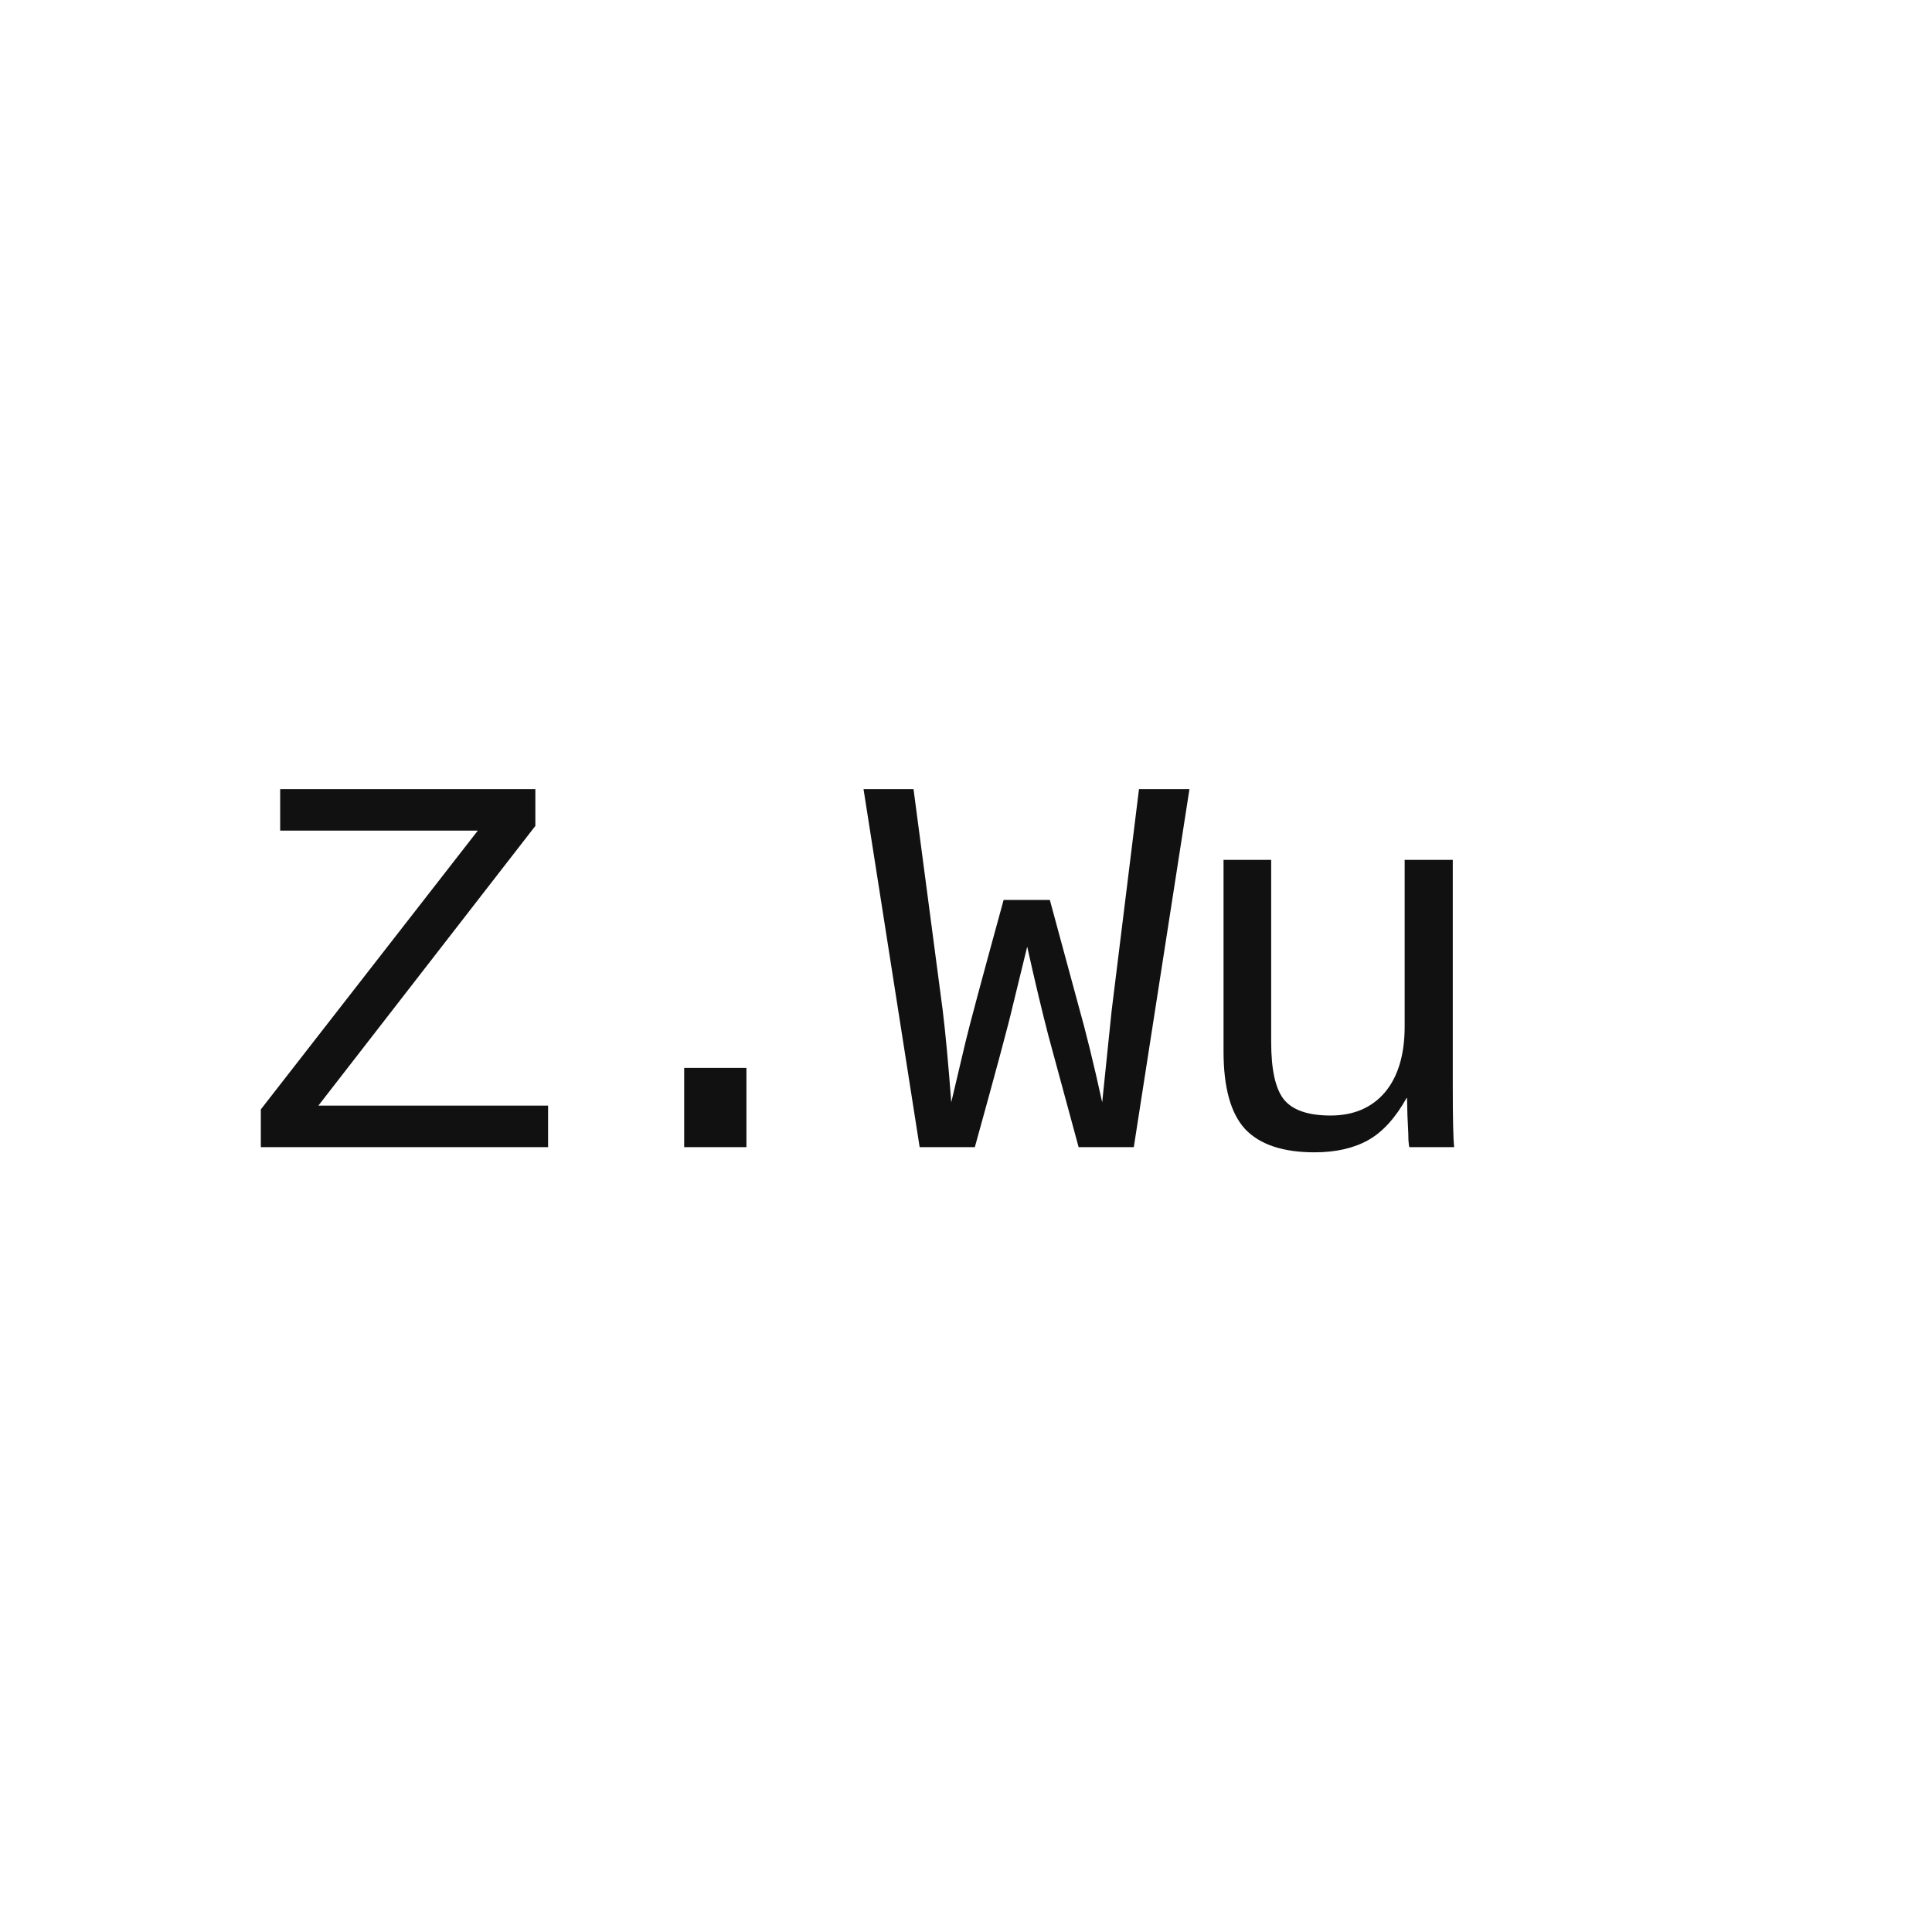
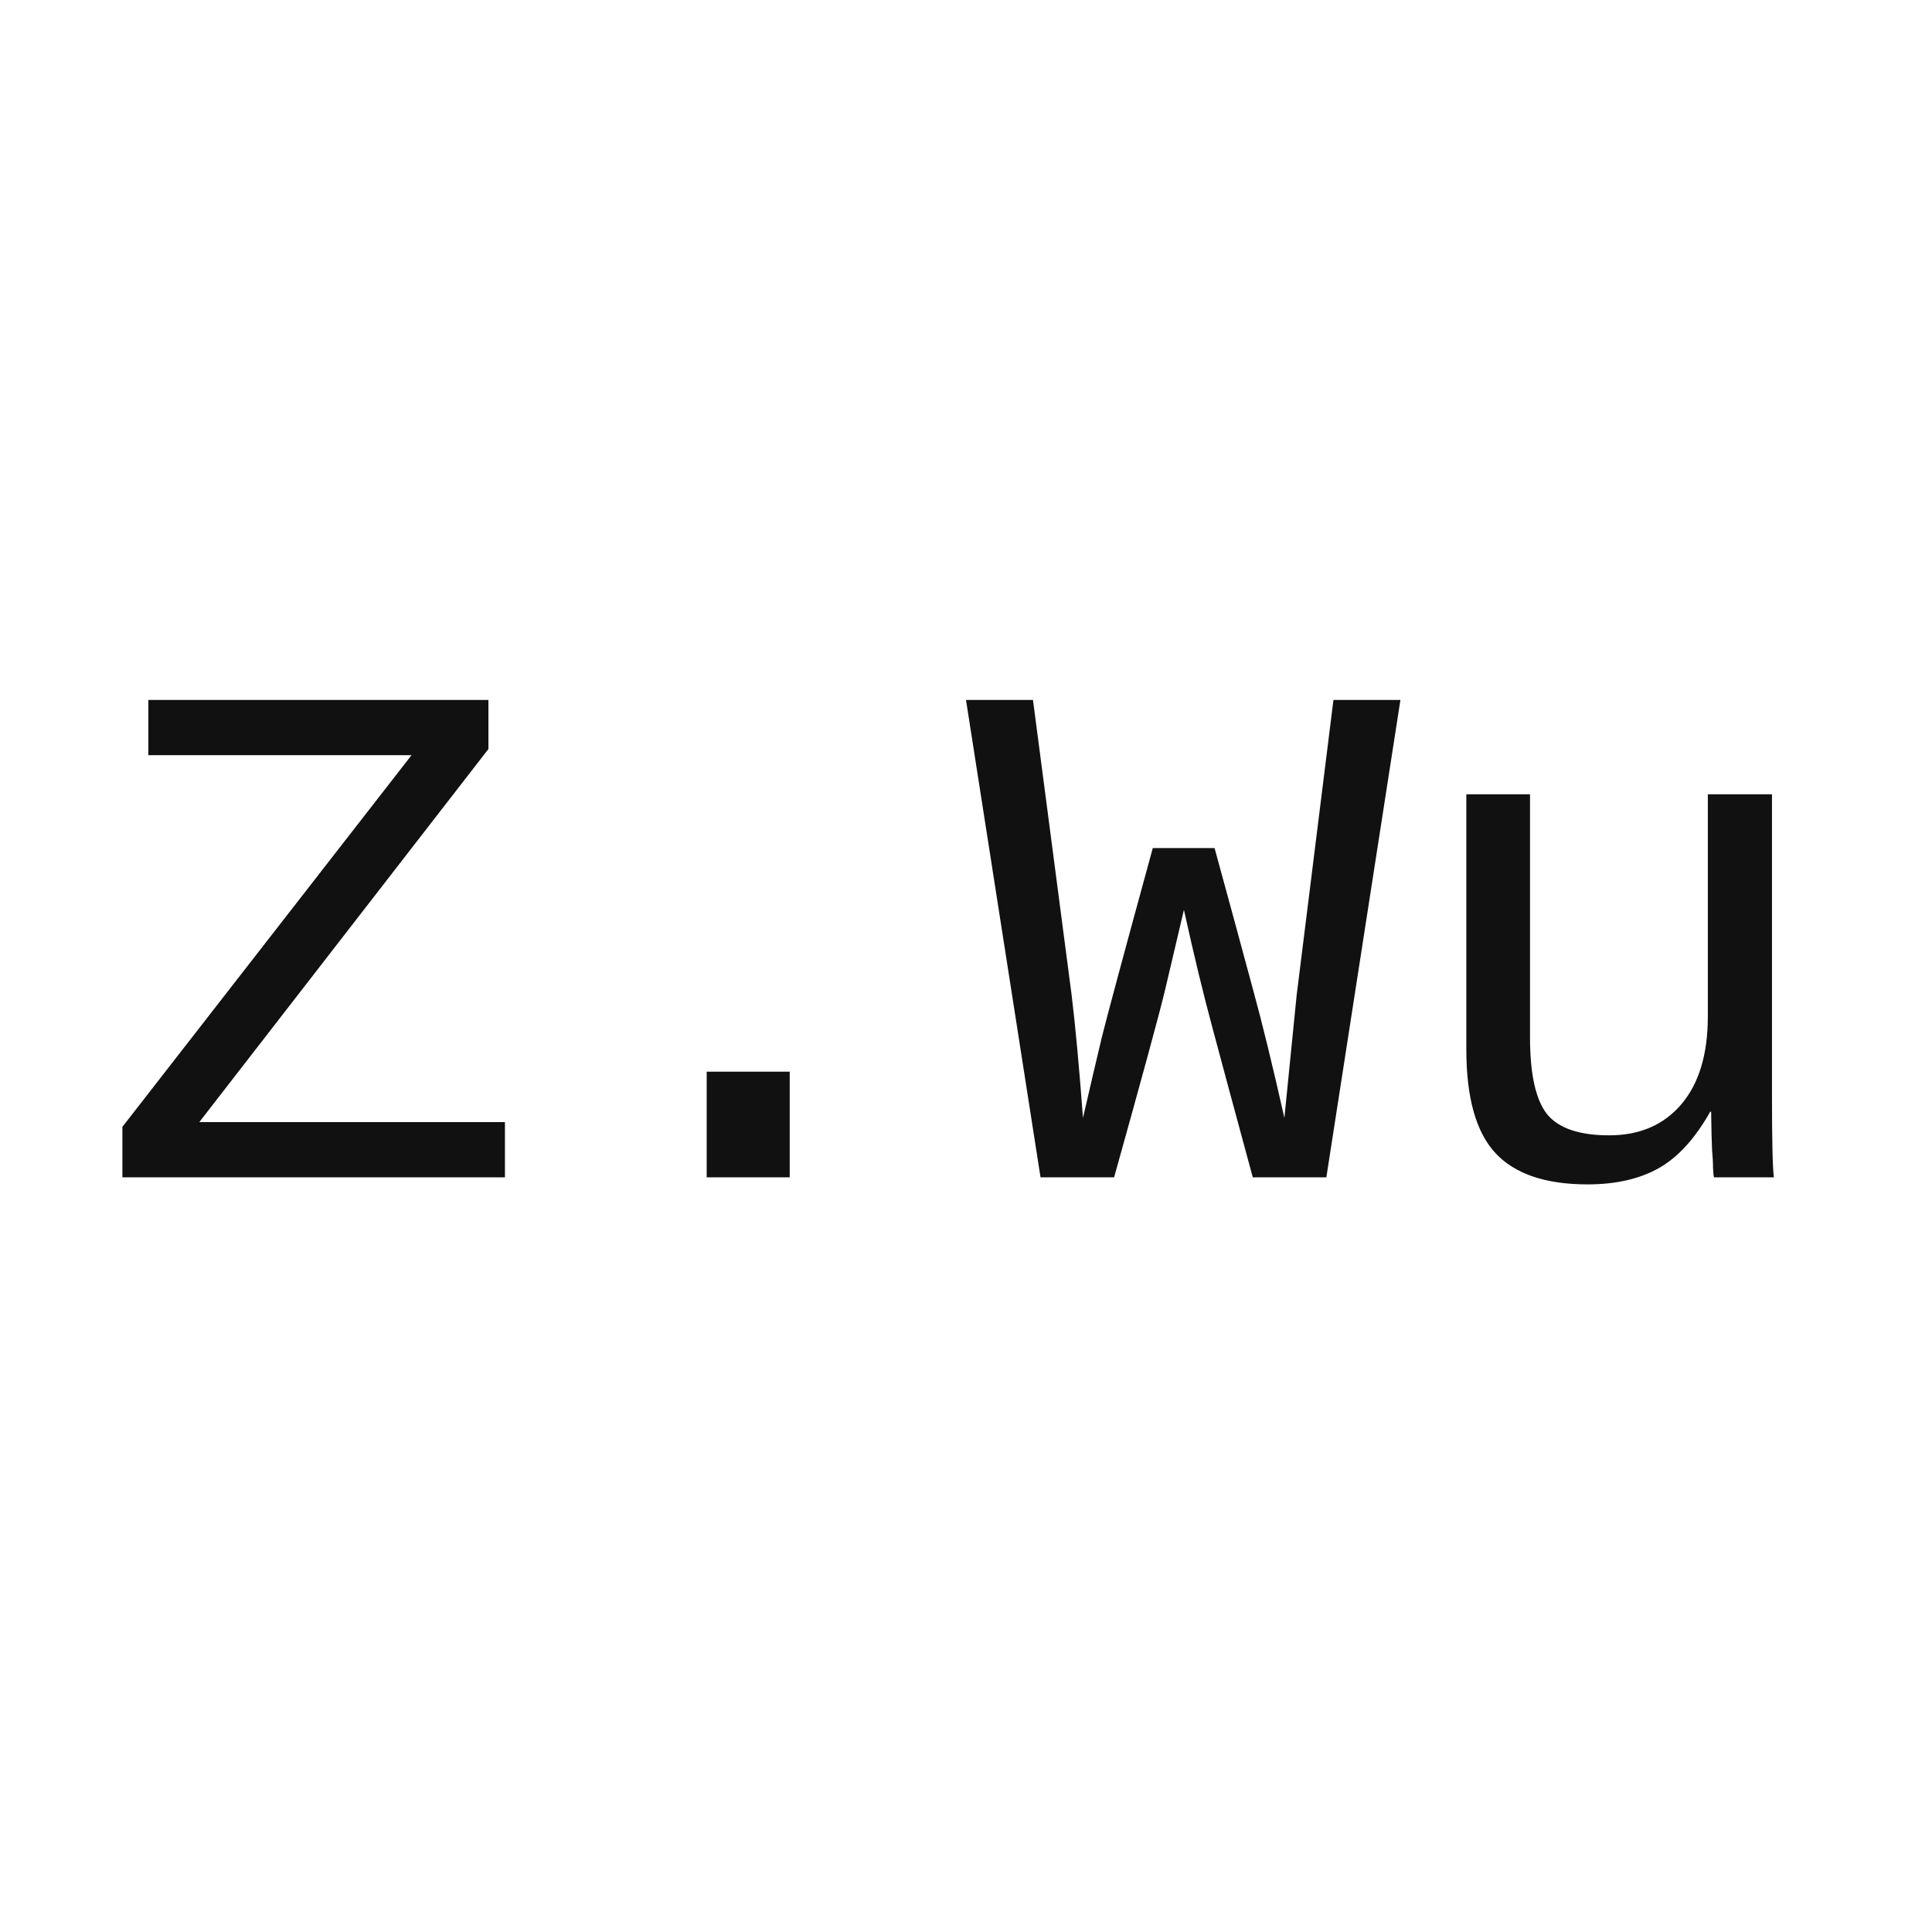
<svg xmlns="http://www.w3.org/2000/svg" width="64" height="64" viewBox="0 0 64 64">
  <rect width="64" height="64" fill="#ffffff" />
-   <text x="8" y="38" font-family="ui-monospace, SFMono-Regular, Menlo, Monaco, Consolas, 'Liberation Mono', 'Courier New', monospace" font-size="18" font-weight="400" fill="#111111" letter-spacing="-0.5">
+   <text x="32" y="39" text-anchor="middle" font-family="ui-monospace, SFMono-Regular, Menlo, Monaco, Consolas, 'Liberation Mono', 'Courier New', monospace" font-size="24" font-weight="500" fill="#111111">
    Z.Wu
  </text>
</svg>
